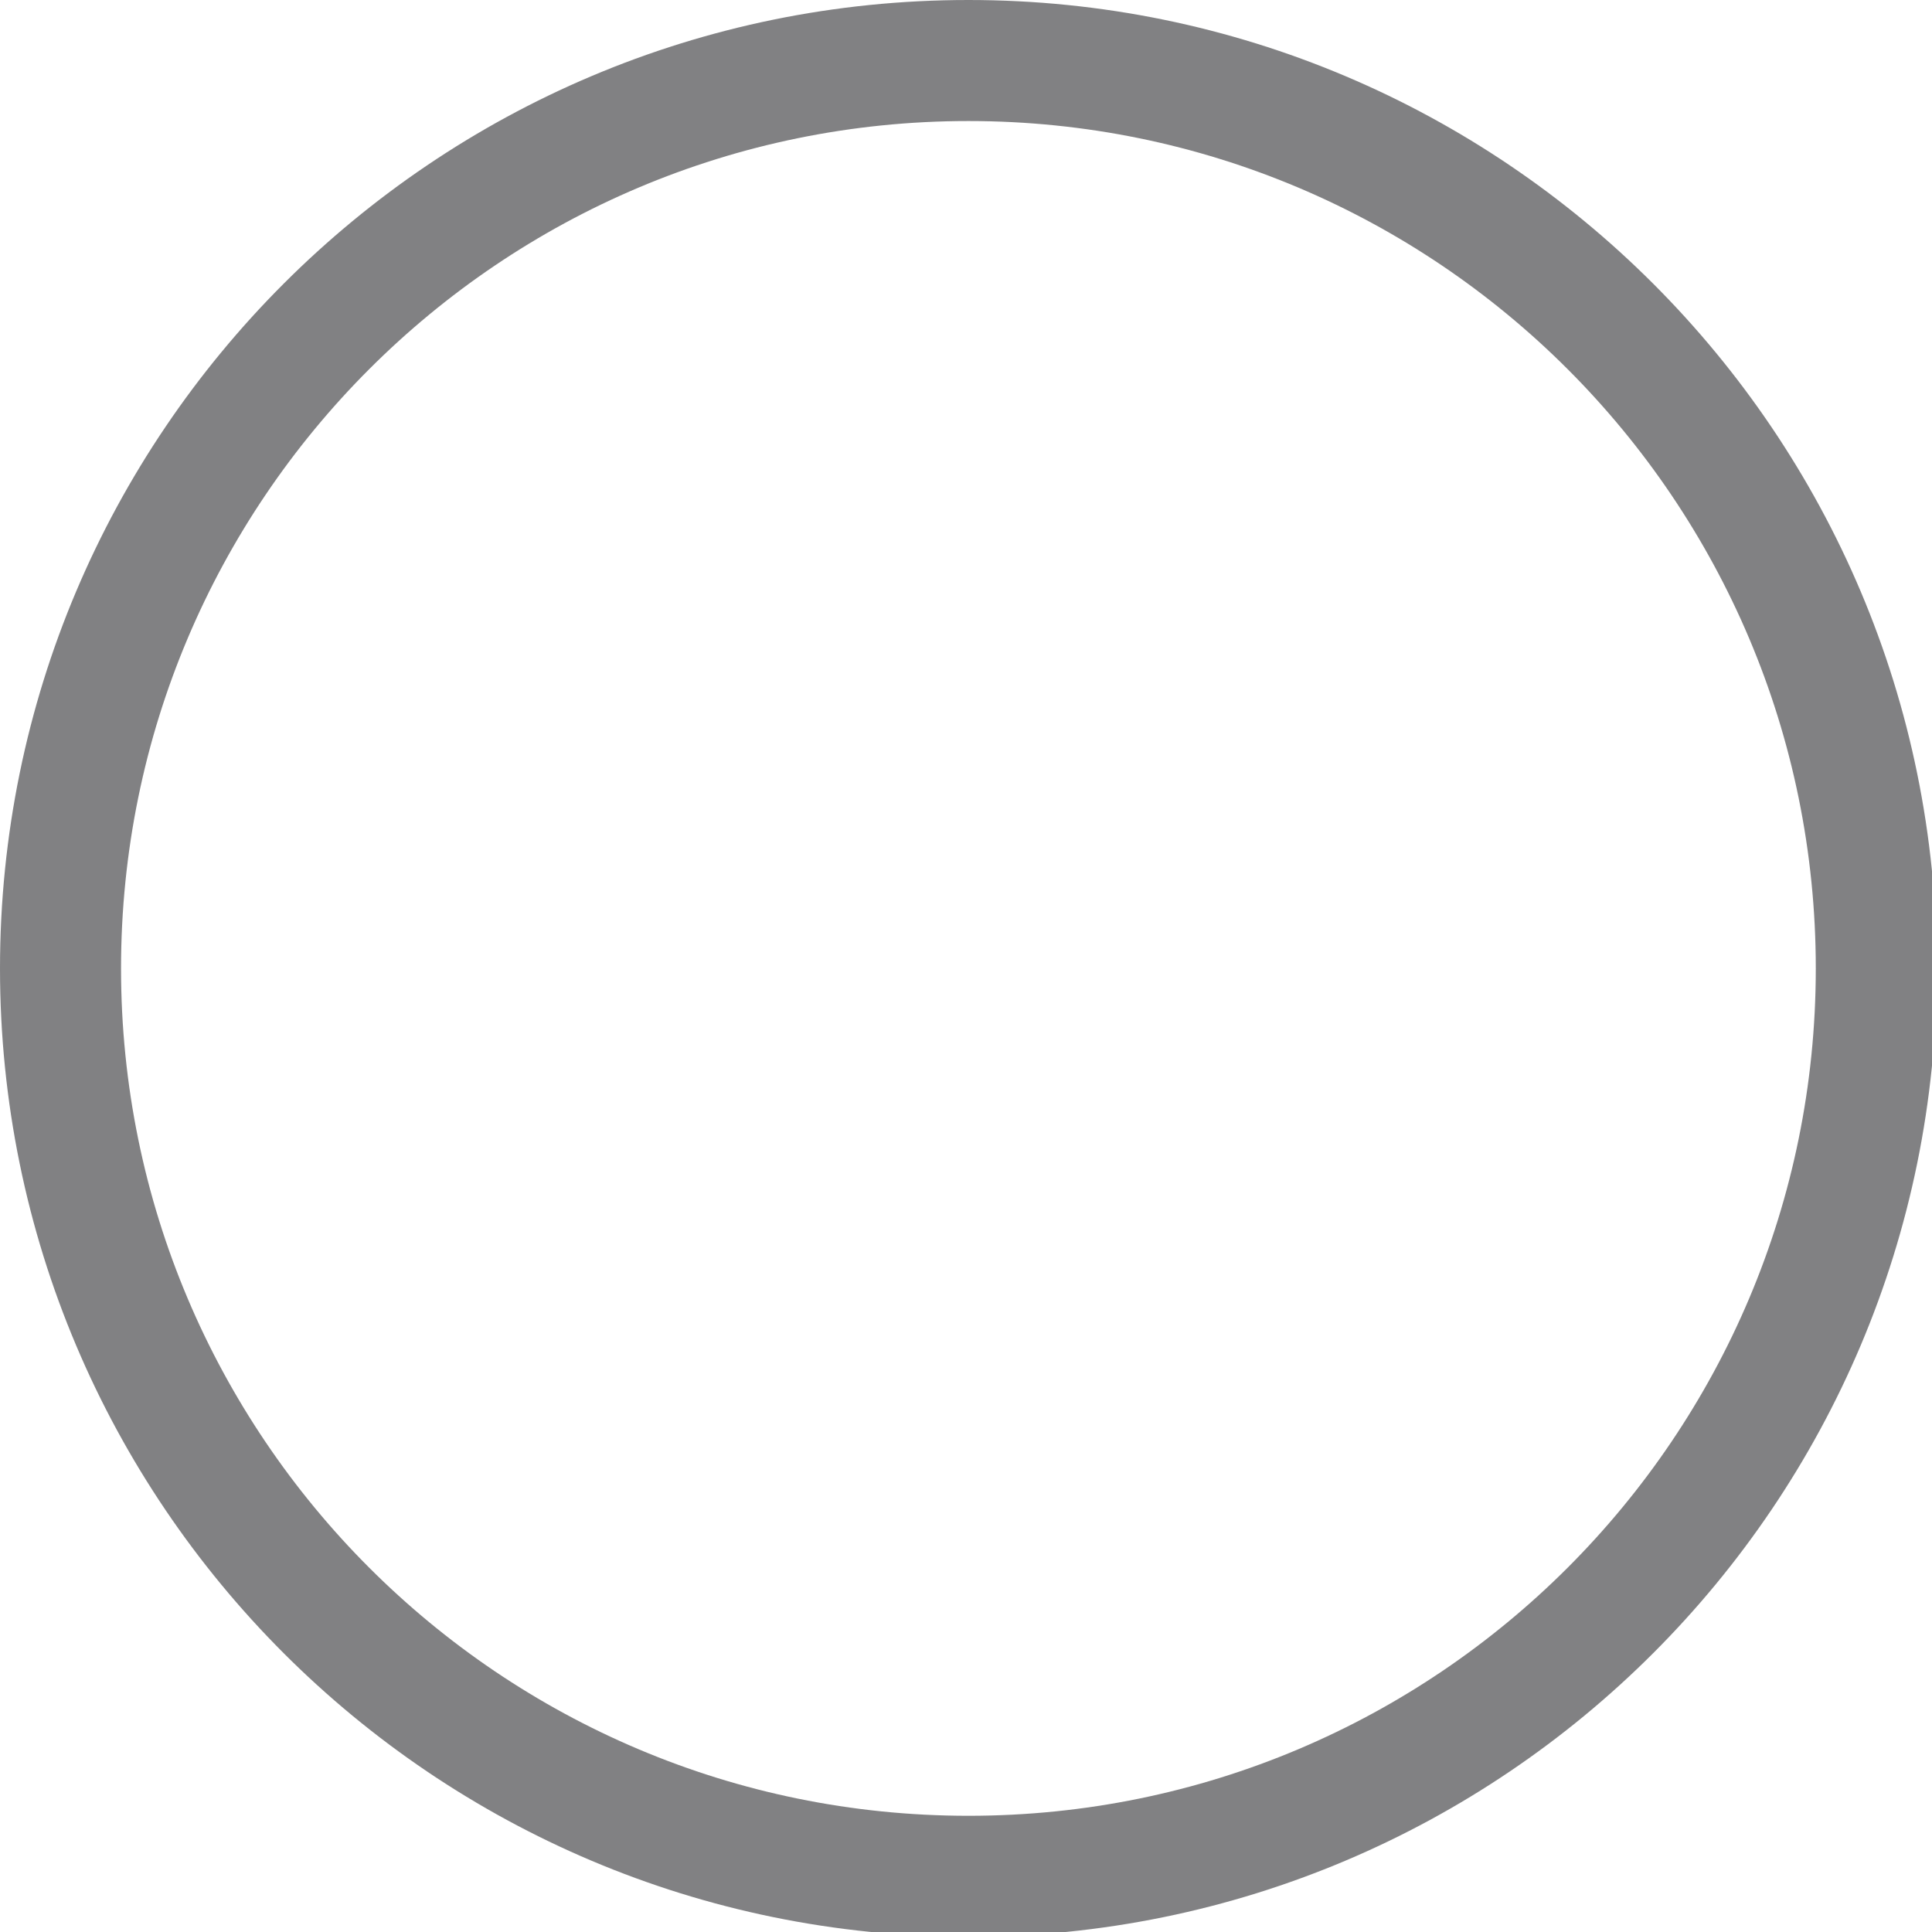
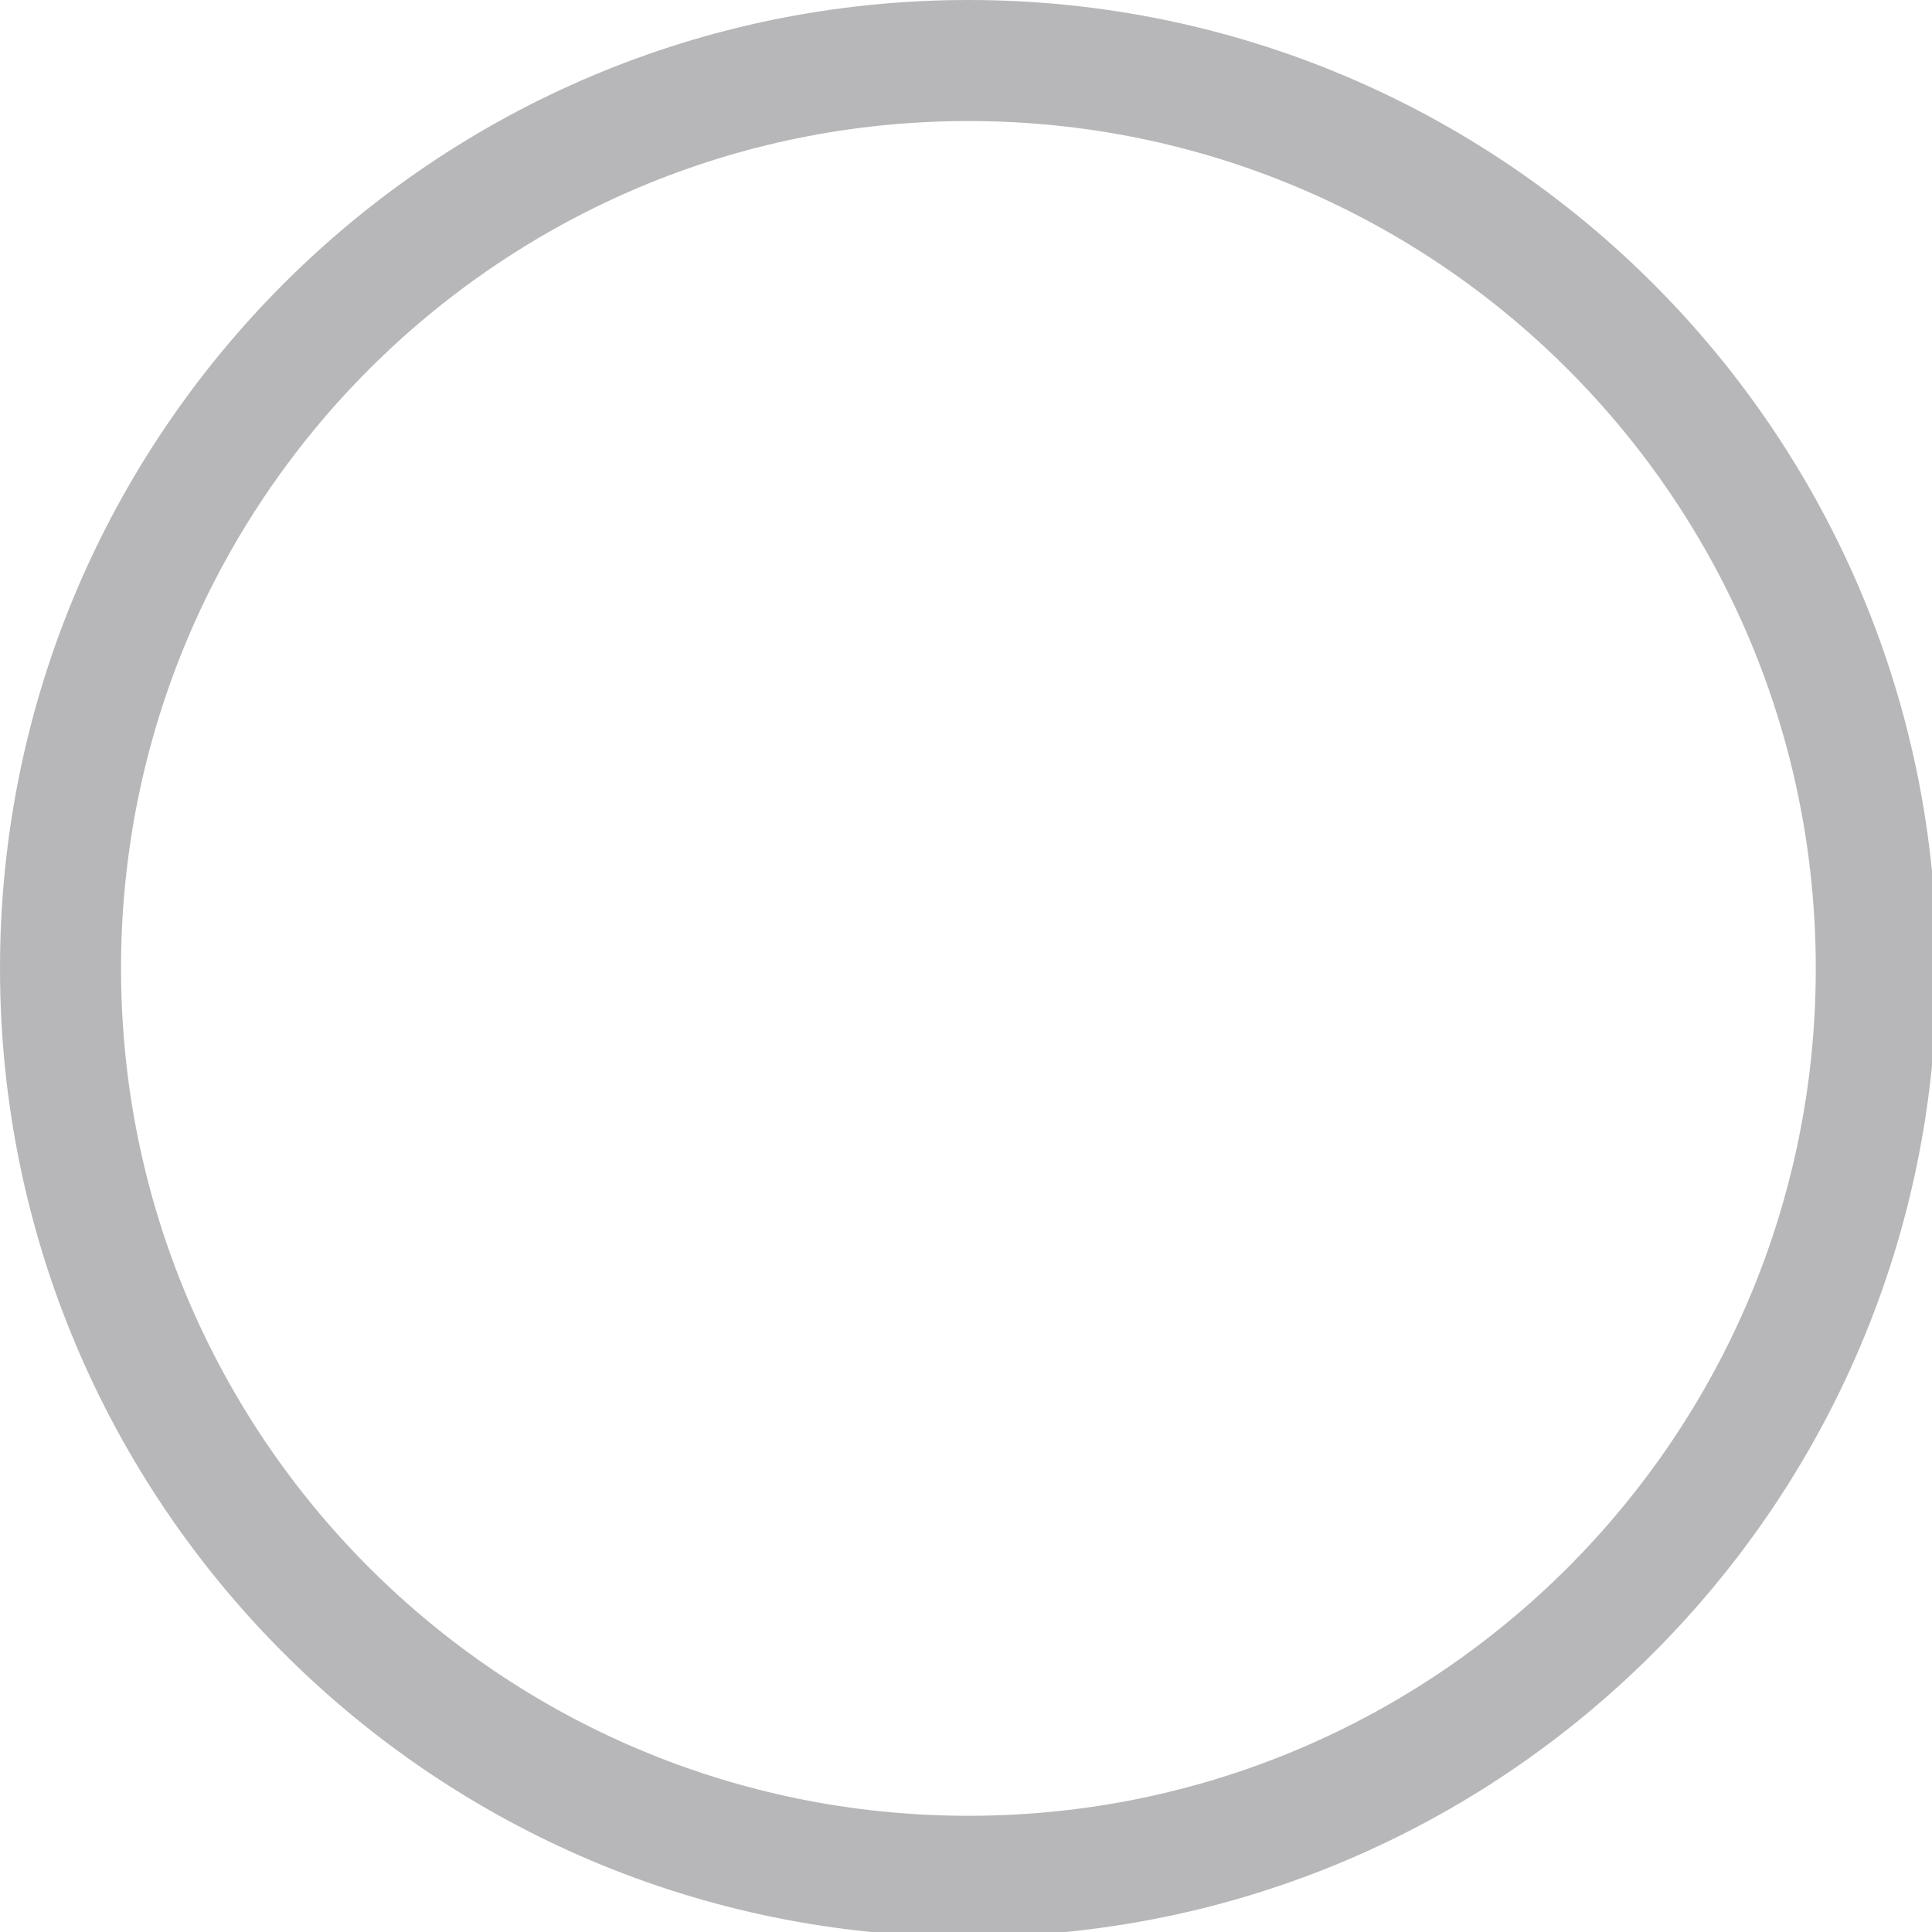
<svg xmlns="http://www.w3.org/2000/svg" width="133pt" height="133pt" viewBox="0 0 133 133" version="1.1">
  <g id="surface1">
-     <path style=" stroke:none;fill-rule:nonzero;fill:#040408;fill-opacity:0.5;" d="M 66.668 0 C 29.852 0 0 29.852 0 66.668 C 0 103.484 29.852 133.332 66.668 133.332 C 103.484 133.332 133.332 103.484 133.332 66.668 C 133.332 29.852 103.484 0 66.668 0 Z M 66.668 8.332 C 98.895 8.332 125 34.441 125 66.668 C 125 98.895 98.895 125 66.668 125 C 34.441 125 8.332 98.895 8.332 66.668 C 8.332 34.441 34.441 8.332 66.668 8.332 Z M 66.668 8.332 " />
+     <path style=" stroke:none;fill-rule:nonzero;fill:#707074;fill-opacity:0.5;" d="M 66.668 0 C 29.852 0 0 29.852 0 66.668 C 0 103.484 29.852 133.332 66.668 133.332 C 103.484 133.332 133.332 103.484 133.332 66.668 C 133.332 29.852 103.484 0 66.668 0 Z M 66.668 8.332 C 98.895 8.332 125 34.441 125 66.668 C 125 98.895 98.895 125 66.668 125 C 34.441 125 8.332 98.895 8.332 66.668 C 8.332 34.441 34.441 8.332 66.668 8.332 Z M 66.668 8.332 " />
  </g>
</svg>
